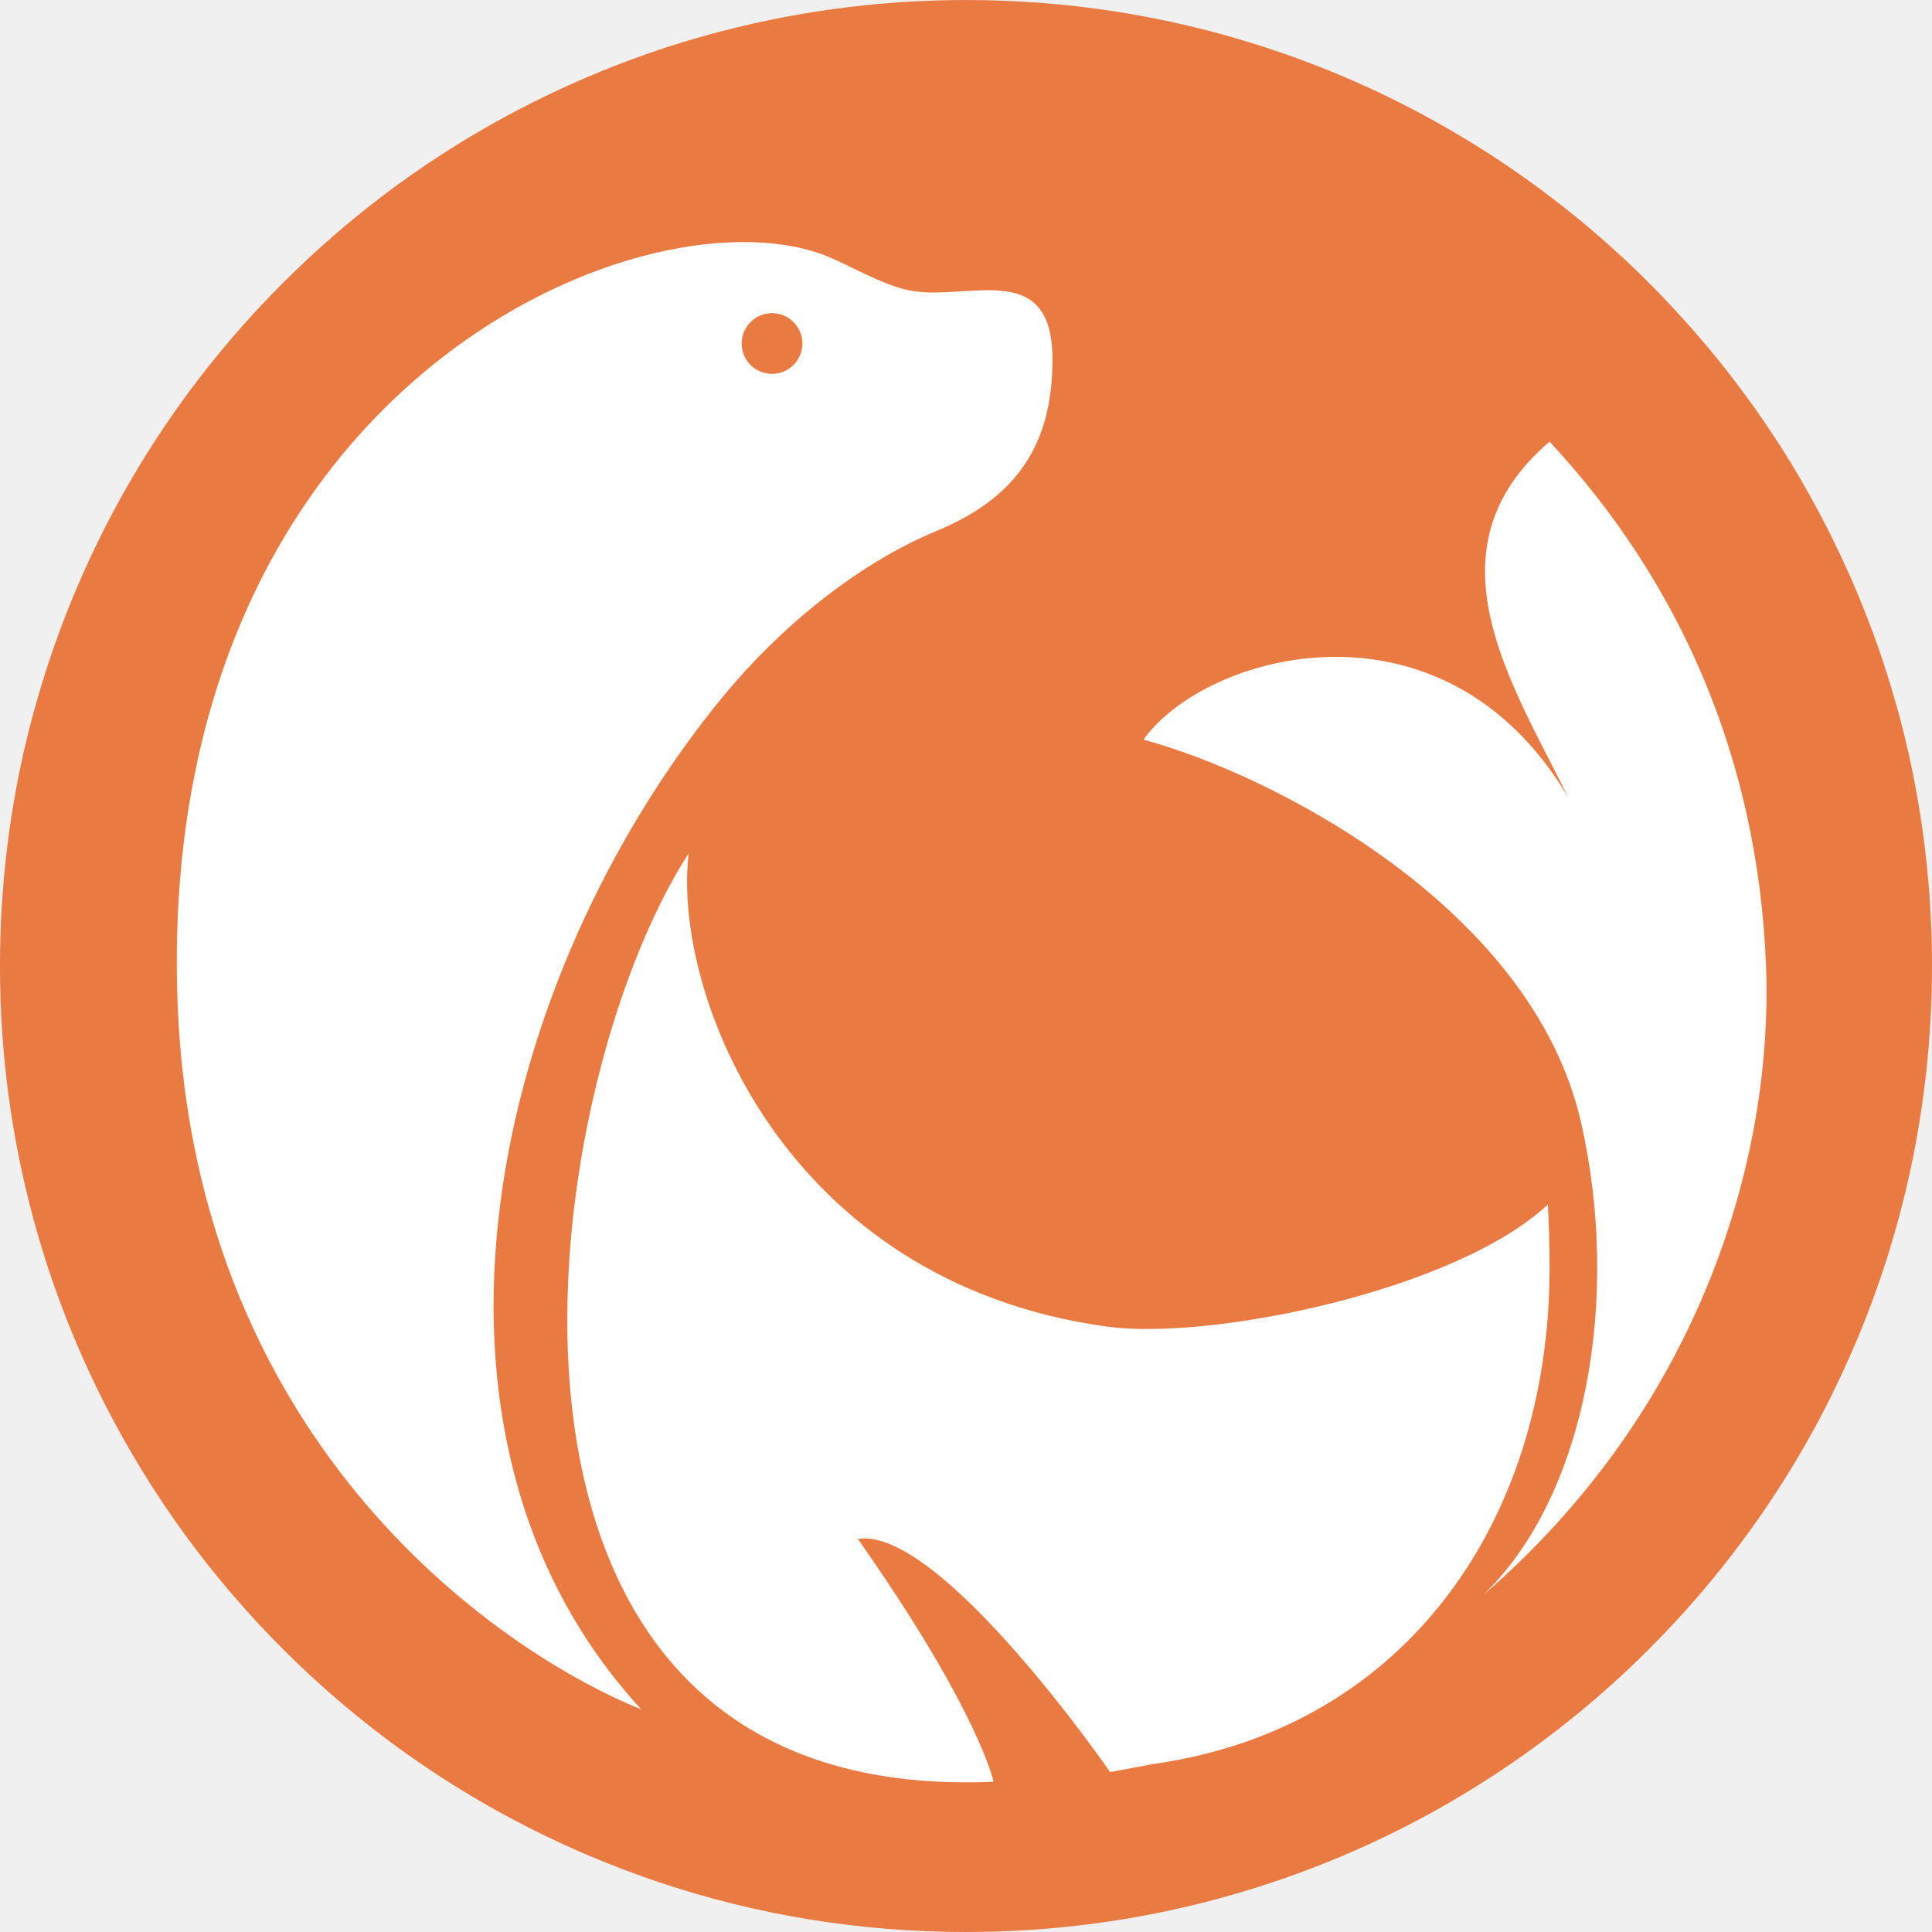
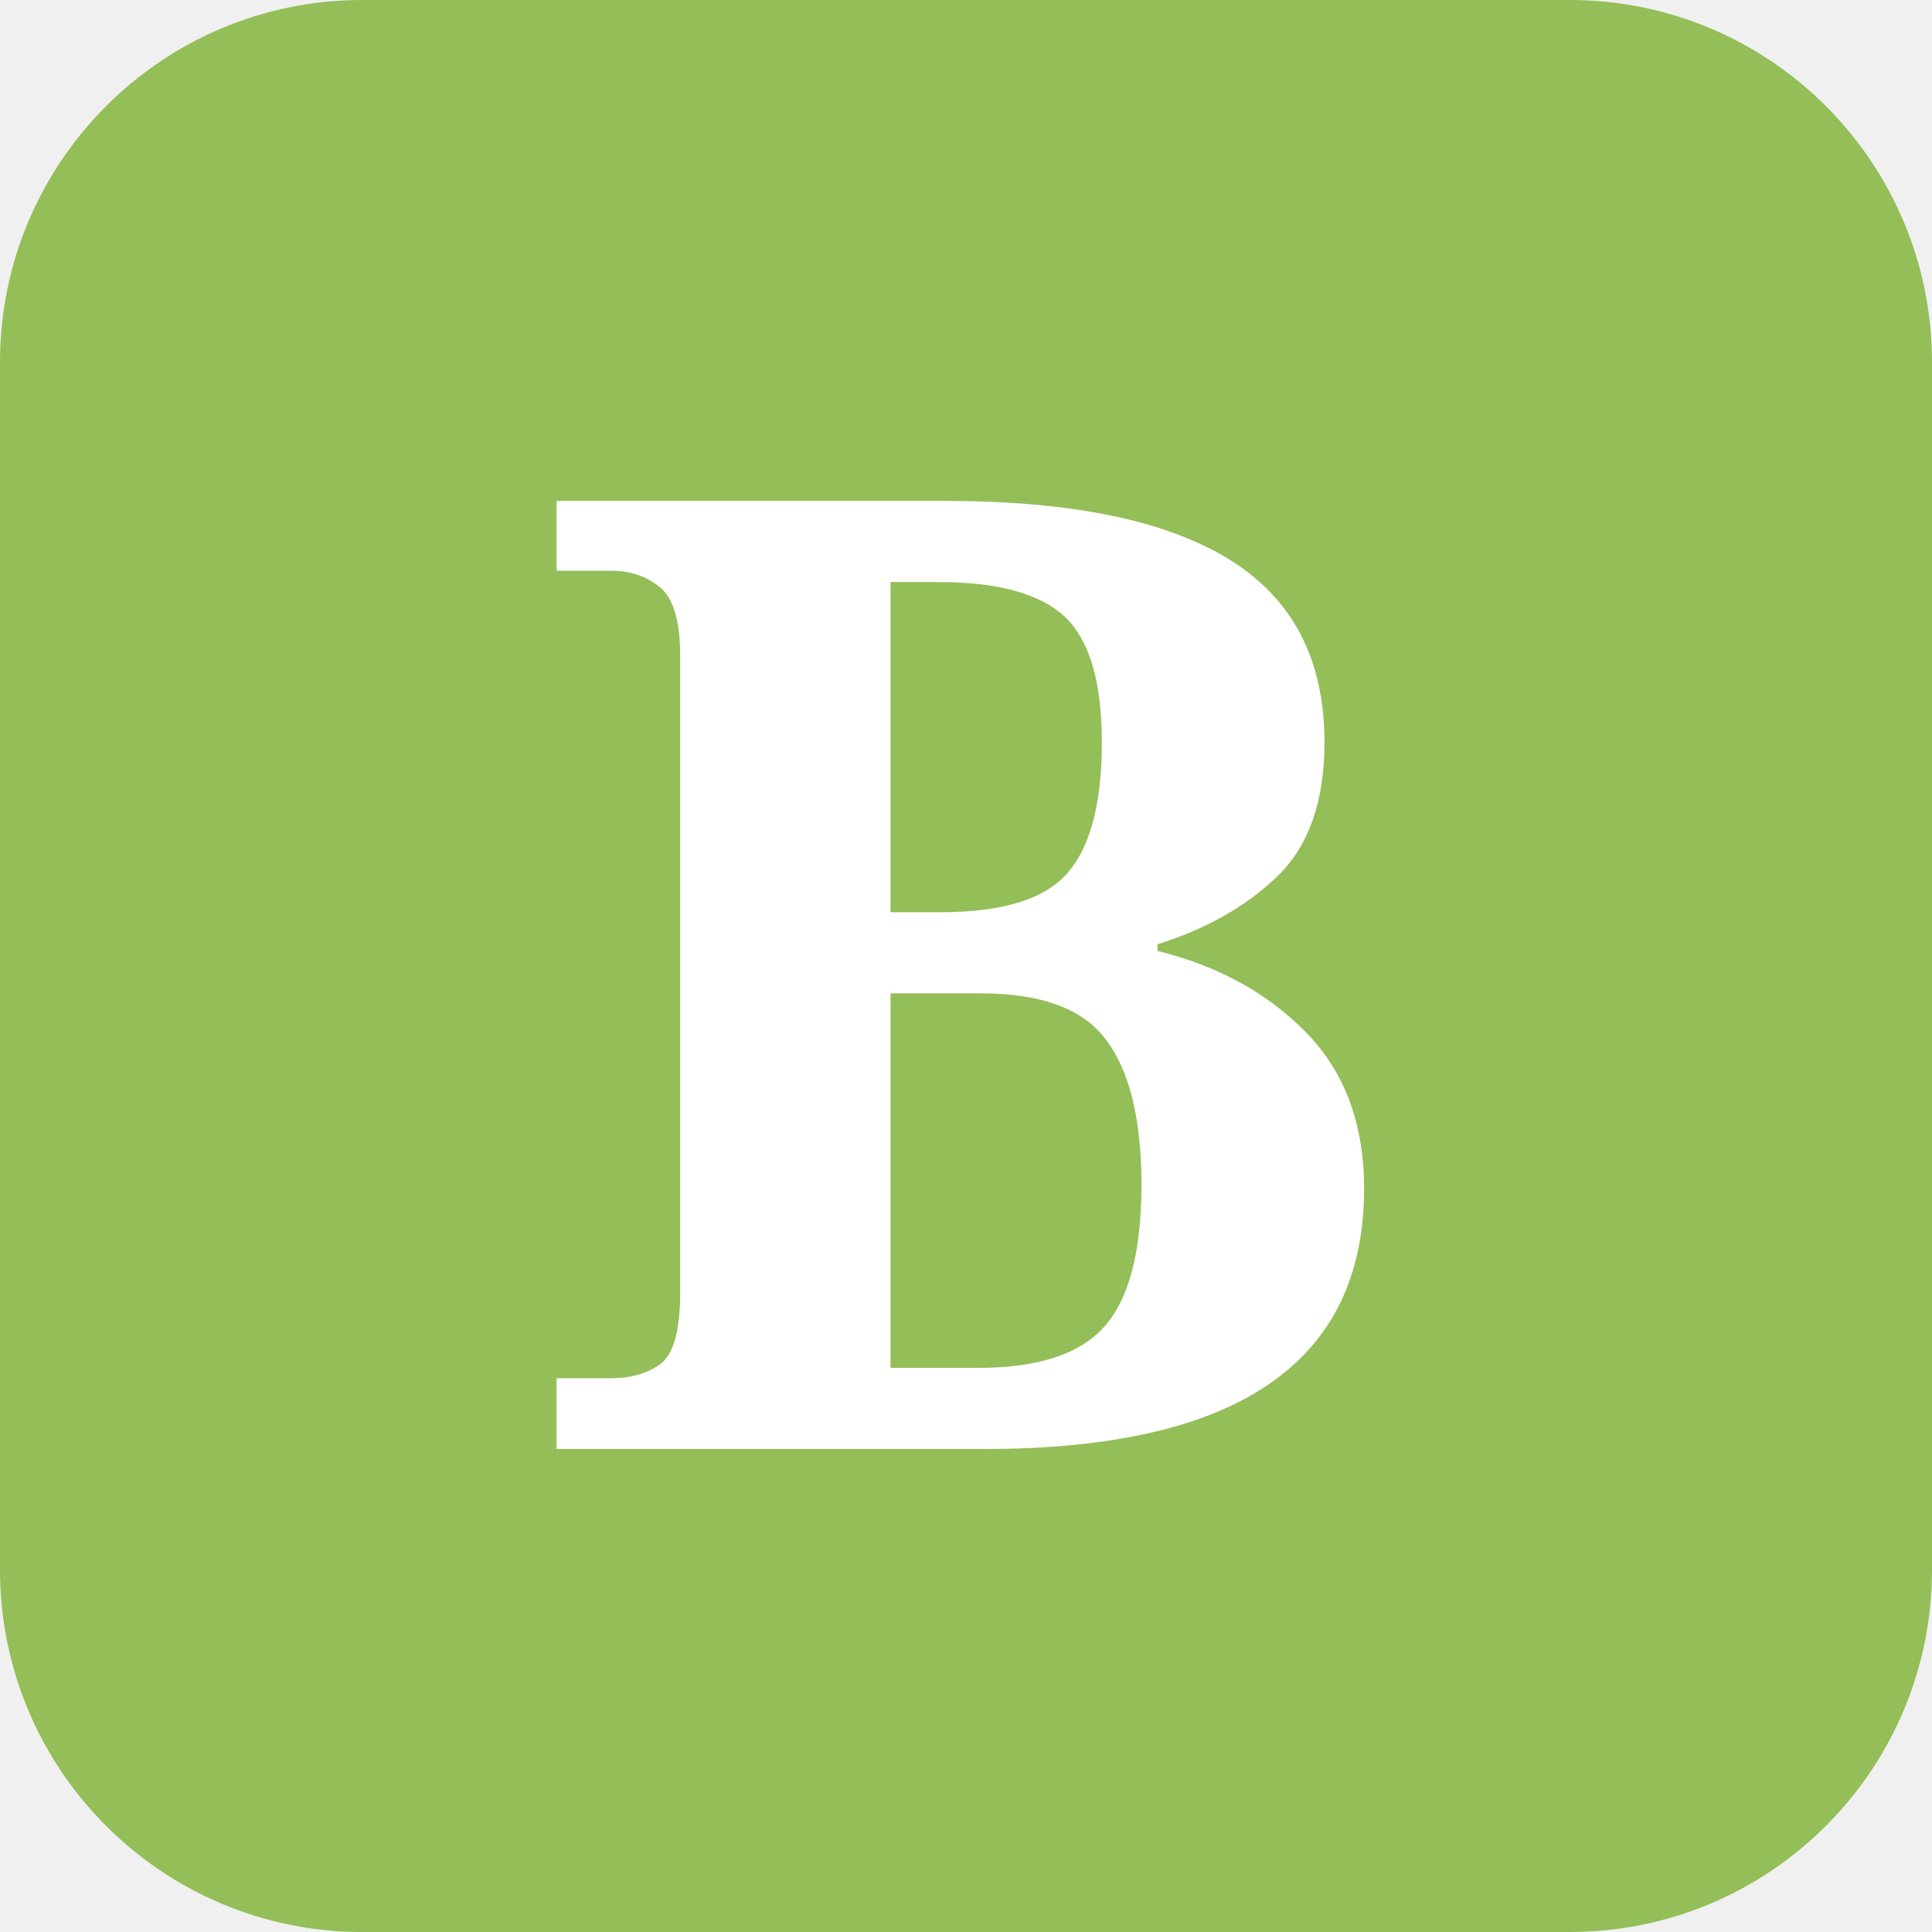
- <svg xmlns="http://www.w3.org/2000/svg" height="180" width="180" viewBox="0 0 180 180">
-   <circle fill="white" cx="90" cy="90" r="88" />
-   <path fill="#e97a42" d="M 178.224 72.09 c -0.296 -1.463 -0.627 -2.919 -0.996 -4.364 -0.293 -1.151 -0.616 -2.293 -0.956 -3.433 -0.301 -1.008 -0.612 -2.014 -0.95 -3.012 -0.531 -1.578 -1.113 -3.142 -1.735 -4.694 -0.216 -0.54 -0.433 -1.082 -0.661 -1.618 -0.195 -0.462 -0.399 -0.917 -0.601 -1.375 -0.262 -0.591 -0.53 -1.177 -0.804 -1.762 -0.074 -0.159 -0.151 -0.315 -0.226 -0.474 -0.209 -0.441 -0.422 -0.881 -0.638 -1.318 -0.076 -0.154 -0.153 -0.306 -0.229 -0.459 -0.236 -0.471 -0.477 -0.939 -0.721 -1.406 -0.053 -0.101 -0.105 -0.201 -0.158 -0.302 -1.143 -2.16 -2.367 -4.269 -3.68 -6.322 -0.116 -0.181 -0.237 -0.359 -0.355 -0.539 -0.094 -0.144 -0.189 -0.288 -0.284 -0.432 -0.284 -0.431 -0.57 -0.861 -0.862 -1.287 -0.112 -0.164 -0.225 -0.326 -0.338 -0.489 -0.193 -0.279 -0.382 -0.56 -0.579 -0.836 -0.089 -0.125 -0.182 -0.249 -0.273 -0.374 -0.13 -0.182 -0.264 -0.362 -0.395 -0.542 -0.277 -0.38 -0.556 -0.76 -0.838 -1.135 -0.15 -0.199 -0.303 -0.395 -0.454 -0.593 -0.21 -0.274 -0.417 -0.552 -0.63 -0.823 -0.055 -0.069 -0.111 -0.136 -0.166 -0.205 -0.482 -0.61 -0.971 -1.216 -1.47 -1.814 -0.129 -0.155 -0.262 -0.306 -0.392 -0.461 -0.402 -0.476 -0.808 -0.95 -1.22 -1.417 -0.186 -0.212 -0.375 -0.422 -0.563 -0.631 -0.384 -0.428 -0.773 -0.854 -1.167 -1.276 -0.176 -0.189 -0.351 -0.379 -0.529 -0.567 -0.564 -0.595 -1.134 -1.186 -1.716 -1.768 -1.091 -1.091 -2.207 -2.15 -3.346 -3.178 -1.016 -0.919 -2.05 -1.815 -3.103 -2.684 -0.772 -0.636 -1.557 -1.255 -2.348 -1.864 -3.465 -2.67 -7.112 -5.075 -10.927 -7.209 -2.869 -1.604 -5.83 -3.06 -8.883 -4.351 -2.443 -1.033 -4.922 -1.948 -7.428 -2.756 -8.879 -2.863 -18.13 -4.318 -27.605 -4.318 -3.19 0 -6.354 0.169 -9.488 0.496 -4.036 0.421 -8.019 1.114 -11.94 2.073 -1.732 0.423 -3.452 0.892 -5.157 1.42 -2.856 0.883 -5.673 1.912 -8.447 3.085 -2.645 1.118 -5.222 2.357 -7.729 3.711 -2.574 1.39 -5.073 2.901 -7.494 4.533 -1.195 0.805 -2.37 1.64 -3.527 2.503 -1.156 0.864 -2.292 1.756 -3.408 2.676 -0.553 0.456 -1.1 0.919 -1.643 1.389 -1.649 1.427 -3.252 2.92 -4.806 4.473 -2.582 2.582 -4.991 5.299 -7.222 8.138 -0.892 1.135 -1.756 2.292 -2.59 3.467 -0.417 0.588 -0.827 1.18 -1.23 1.778 -0.403 0.597 -0.798 1.199 -1.186 1.806 -0.388 0.607 -0.769 1.218 -1.143 1.835 -2.241 3.697 -4.216 7.562 -5.916 11.582 -1.095 2.589 -2.059 5.217 -2.901 7.877 -0.153 0.482 -0.3 0.965 -0.444 1.449 -0.339 1.14 -0.663 2.282 -0.956 3.433 -0.369 1.446 -0.7 2.901 -0.996 4.364 -1.034 5.121 -1.618 10.343 -1.749 15.637 -0.018 0.757 -0.028 1.514 -0.028 2.274 0 1.123 0.02 2.244 0.062 3.361 0.285 7.82 1.568 15.475 3.825 22.879 0.044 0.147 0.088 0.295 0.133 0.441 0.877 2.823 1.894 5.608 3.054 8.35 0.85 2.009 1.769 3.98 2.755 5.912 0.539 1.057 1.105 2.099 1.685 3.132 4.013 7.142 8.98 13.698 14.846 19.564 7.713 7.713 16.611 13.878 26.477 18.352 0.705 0.32 1.415 0.632 2.131 0.935 2.081 0.88 4.185 1.679 6.313 2.396 9.217 3.106 18.85 4.677 28.719 4.677 8.031 0 15.902 -1.047 23.522 -3.107 0.633 -0.172 1.266 -0.35 1.895 -0.535 0.757 -0.222 1.509 -0.456 2.26 -0.698 0.717 -0.232 1.431 -0.474 2.145 -0.723 1.752 -0.616 3.49 -1.281 5.211 -2.009 0.755 -0.319 1.503 -0.651 2.247 -0.989 1.237 -0.563 2.459 -1.15 3.664 -1.766 0.644 -0.328 1.283 -0.665 1.917 -1.009 1.654 -0.896 3.274 -1.848 4.865 -2.844 5.736 -3.591 11.06 -7.827 15.912 -12.679 0.775 -0.775 1.534 -1.562 2.278 -2.36 5.204 -5.59 9.636 -11.754 13.246 -18.417 0.343 -0.634 0.68 -1.274 1.009 -1.917 0.482 -0.944 0.943 -1.9 1.392 -2.863 0.471 -1.007 0.928 -2.021 1.364 -3.049 1.22 -2.886 2.281 -5.82 3.187 -8.793 0.559 -1.833 1.056 -3.68 1.494 -5.542 0.108 -0.458 0.211 -0.916 0.312 -1.376 0.194 -0.883 0.373 -1.77 0.539 -2.659 1.02 -5.455 1.542 -11.02 1.542 -16.663 0 -6.074 -0.595 -12.058 -1.776 -17.911 z m -161.733 19.614 c -1.118 -56.662 44.604 -74.877 60.998 -67.647 2.187 0.965 4.732 2.431 7.042 2.96 5.295 1.213 13.432 -3.113 13.521 6.273 0.078 8.156 -3.389 13.108 -10.797 16.177 -7.539 3.124 -14.777 9.181 -19.95 15.493 -21.487 26.216 -31.231 68.556 -7.565 94.296 -13.679 -5.545 -42.418 -25.467 -43.248 -67.552 z m 91.109 72.619 c -0.053 0.008 -4.171 0.775 -4.171 0.775 0 0 -15.862 -22.957 -23.509 -21.719 11.291 16.04 12.649 22.625 12.649 22.625 -0.053 0.001 -0.107 0.001 -0.161 0.003 -51.831 2.131 -42.785 -64.026 -28.246 -86.502 -1.555 13.073 8.878 39.992 39.034 44.1 9.495 1.293 32.302 -3.275 41.015 -11.38 0.098 1.825 0.163 3.85 0.159 6.013 -0.046 23.538 -13.47 42.743 -36.77 46.085 z m 30.575 -15.708 c 9.647 -9.263 12.869 -27.779 9.103 -44.137 -4.608 -20.011 -28.861 -32.383 -40.744 -35.564 5.766 -8.089 27.908 -14.274 39.567 5.363 -5.172 -10.519 -13.556 -23.023 -1.732 -33.128 12.411 13.329 19.411 29.94 20.161 48.7 0.75 18.753 -6.64 41.768 -26.355 58.765 z" />
-   <circle fill="#e97a42" cx="71.927" cy="32.004" r="2.829" />
+ <svg xmlns="http://www.w3.org/2000/svg" viewBox="0 0 32 32">
+   <rect width="32" height="32" rx="6" fill="#94be58" />
+   <text x="16" y="24" font-family="Georgia, serif" font-size="22" font-weight="700" text-anchor="middle" fill="#ffffff">B</text>
</svg>
